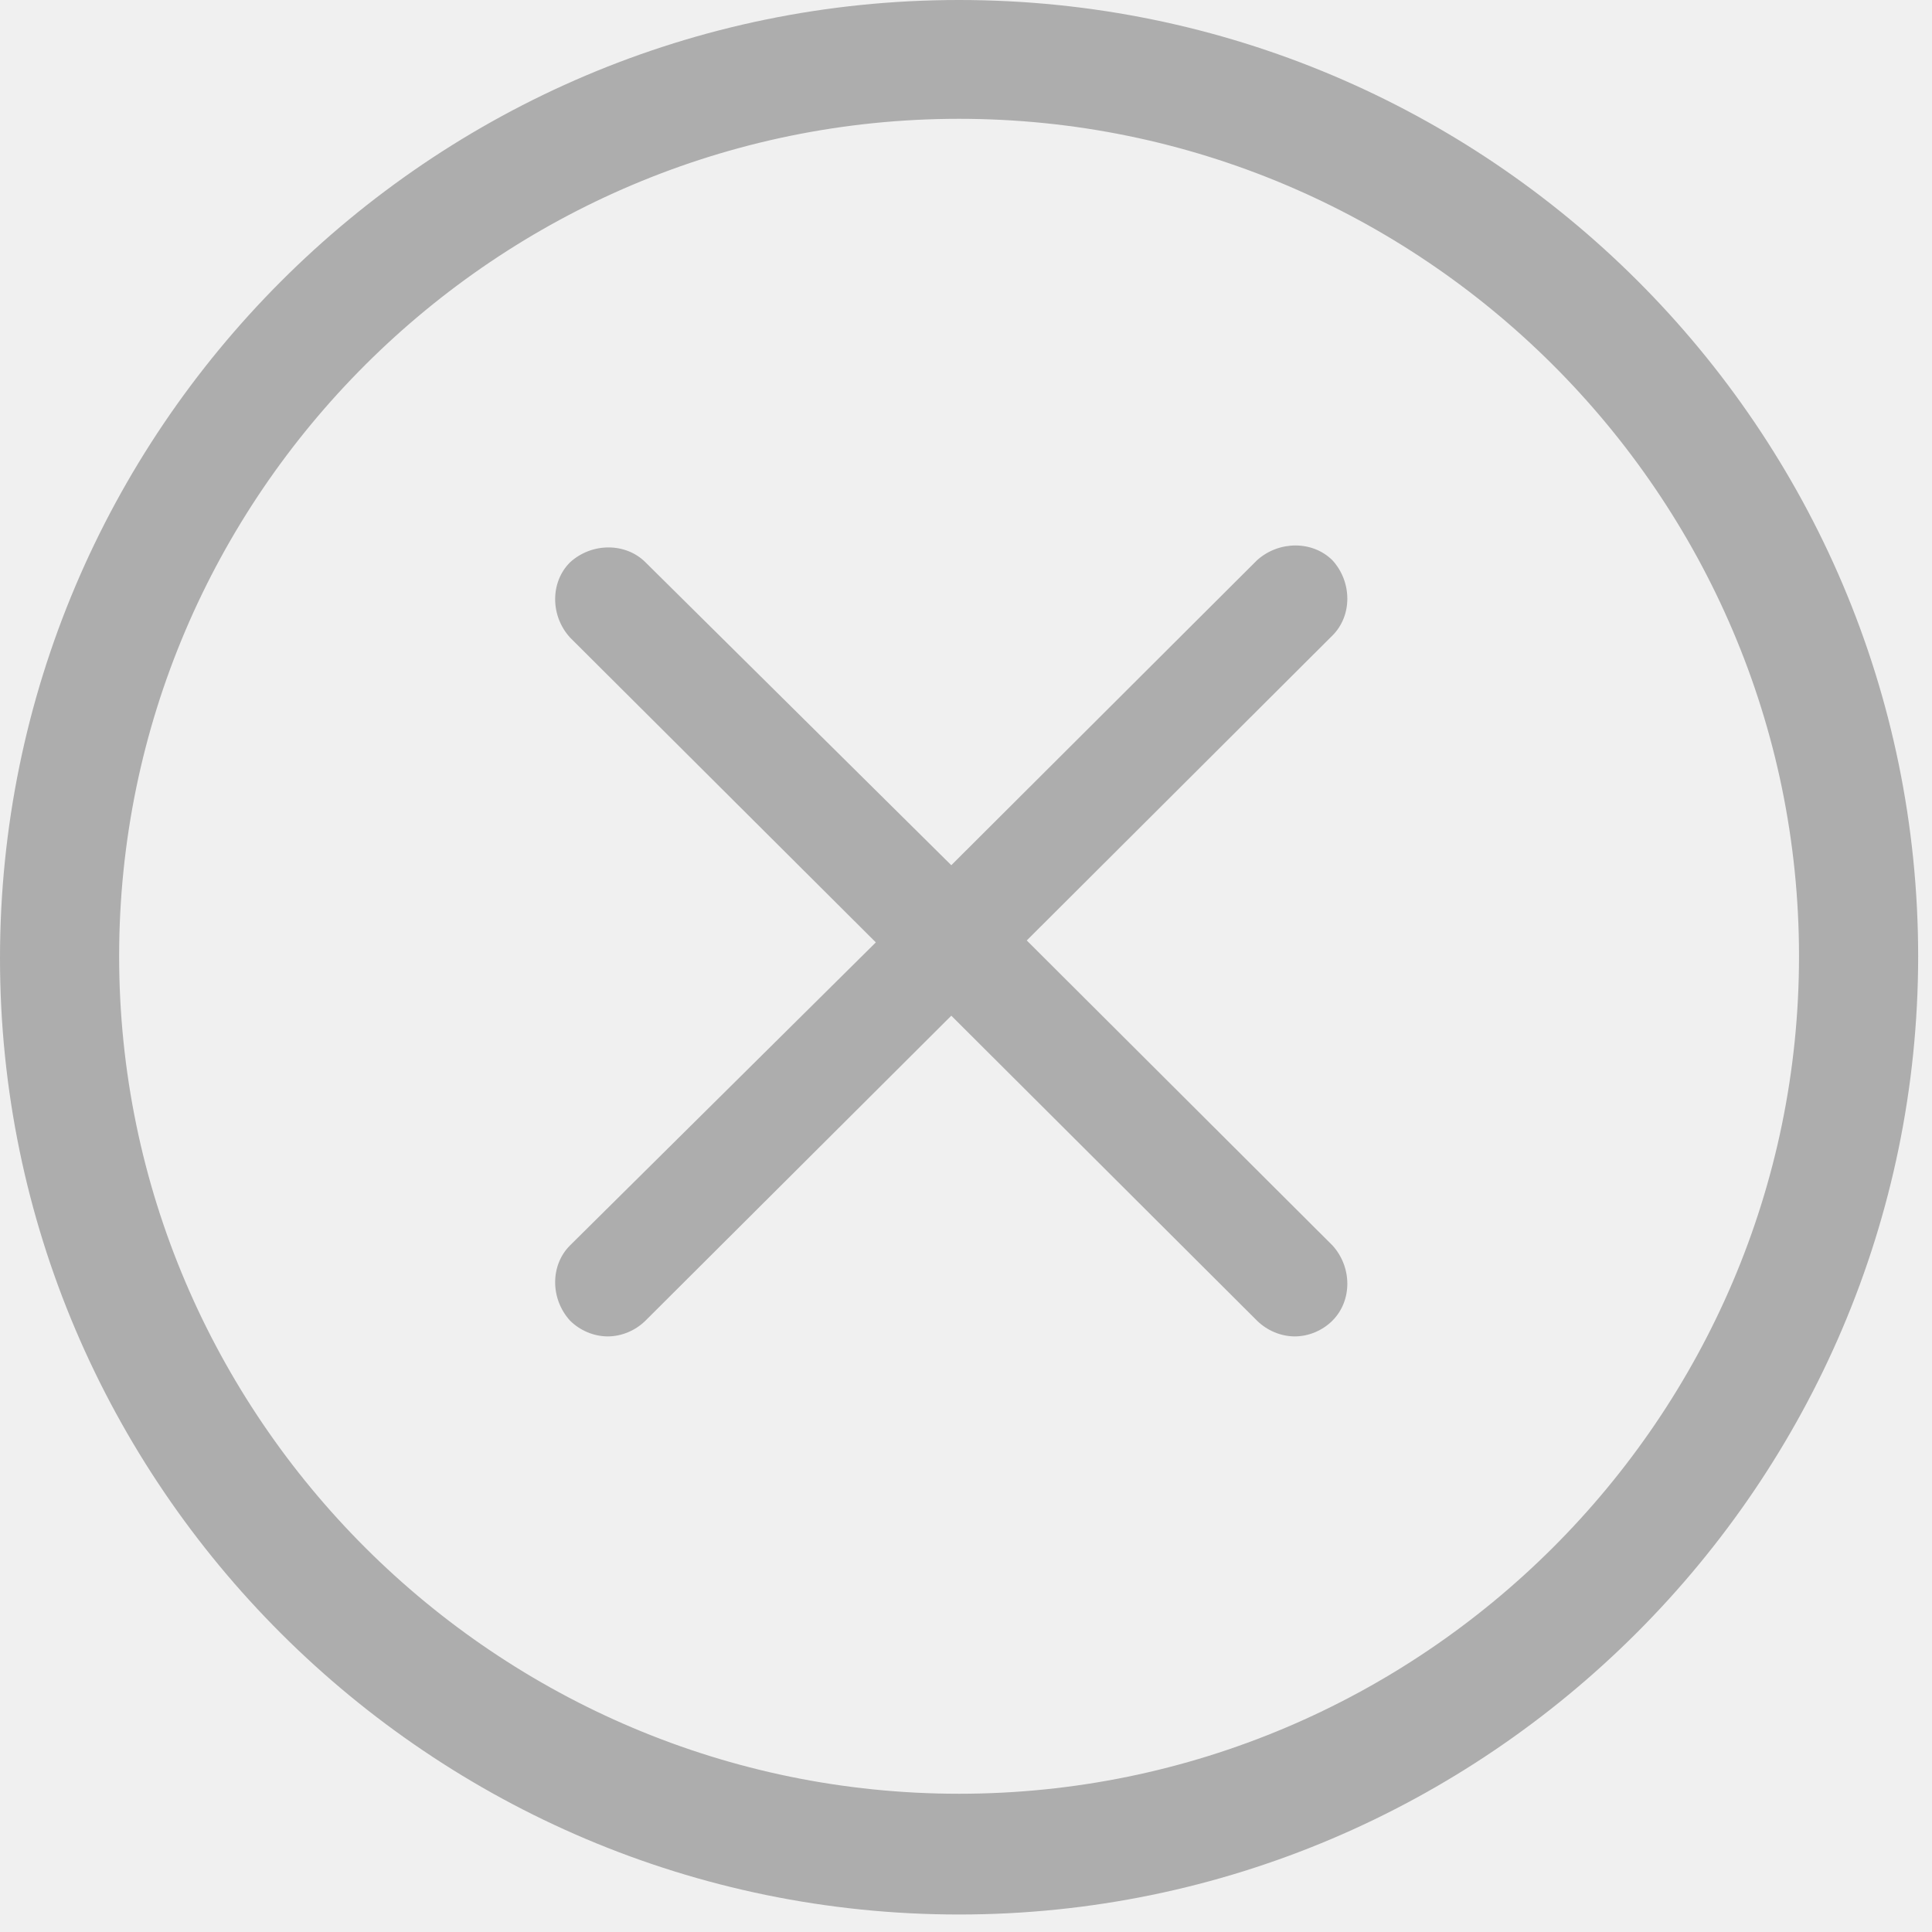
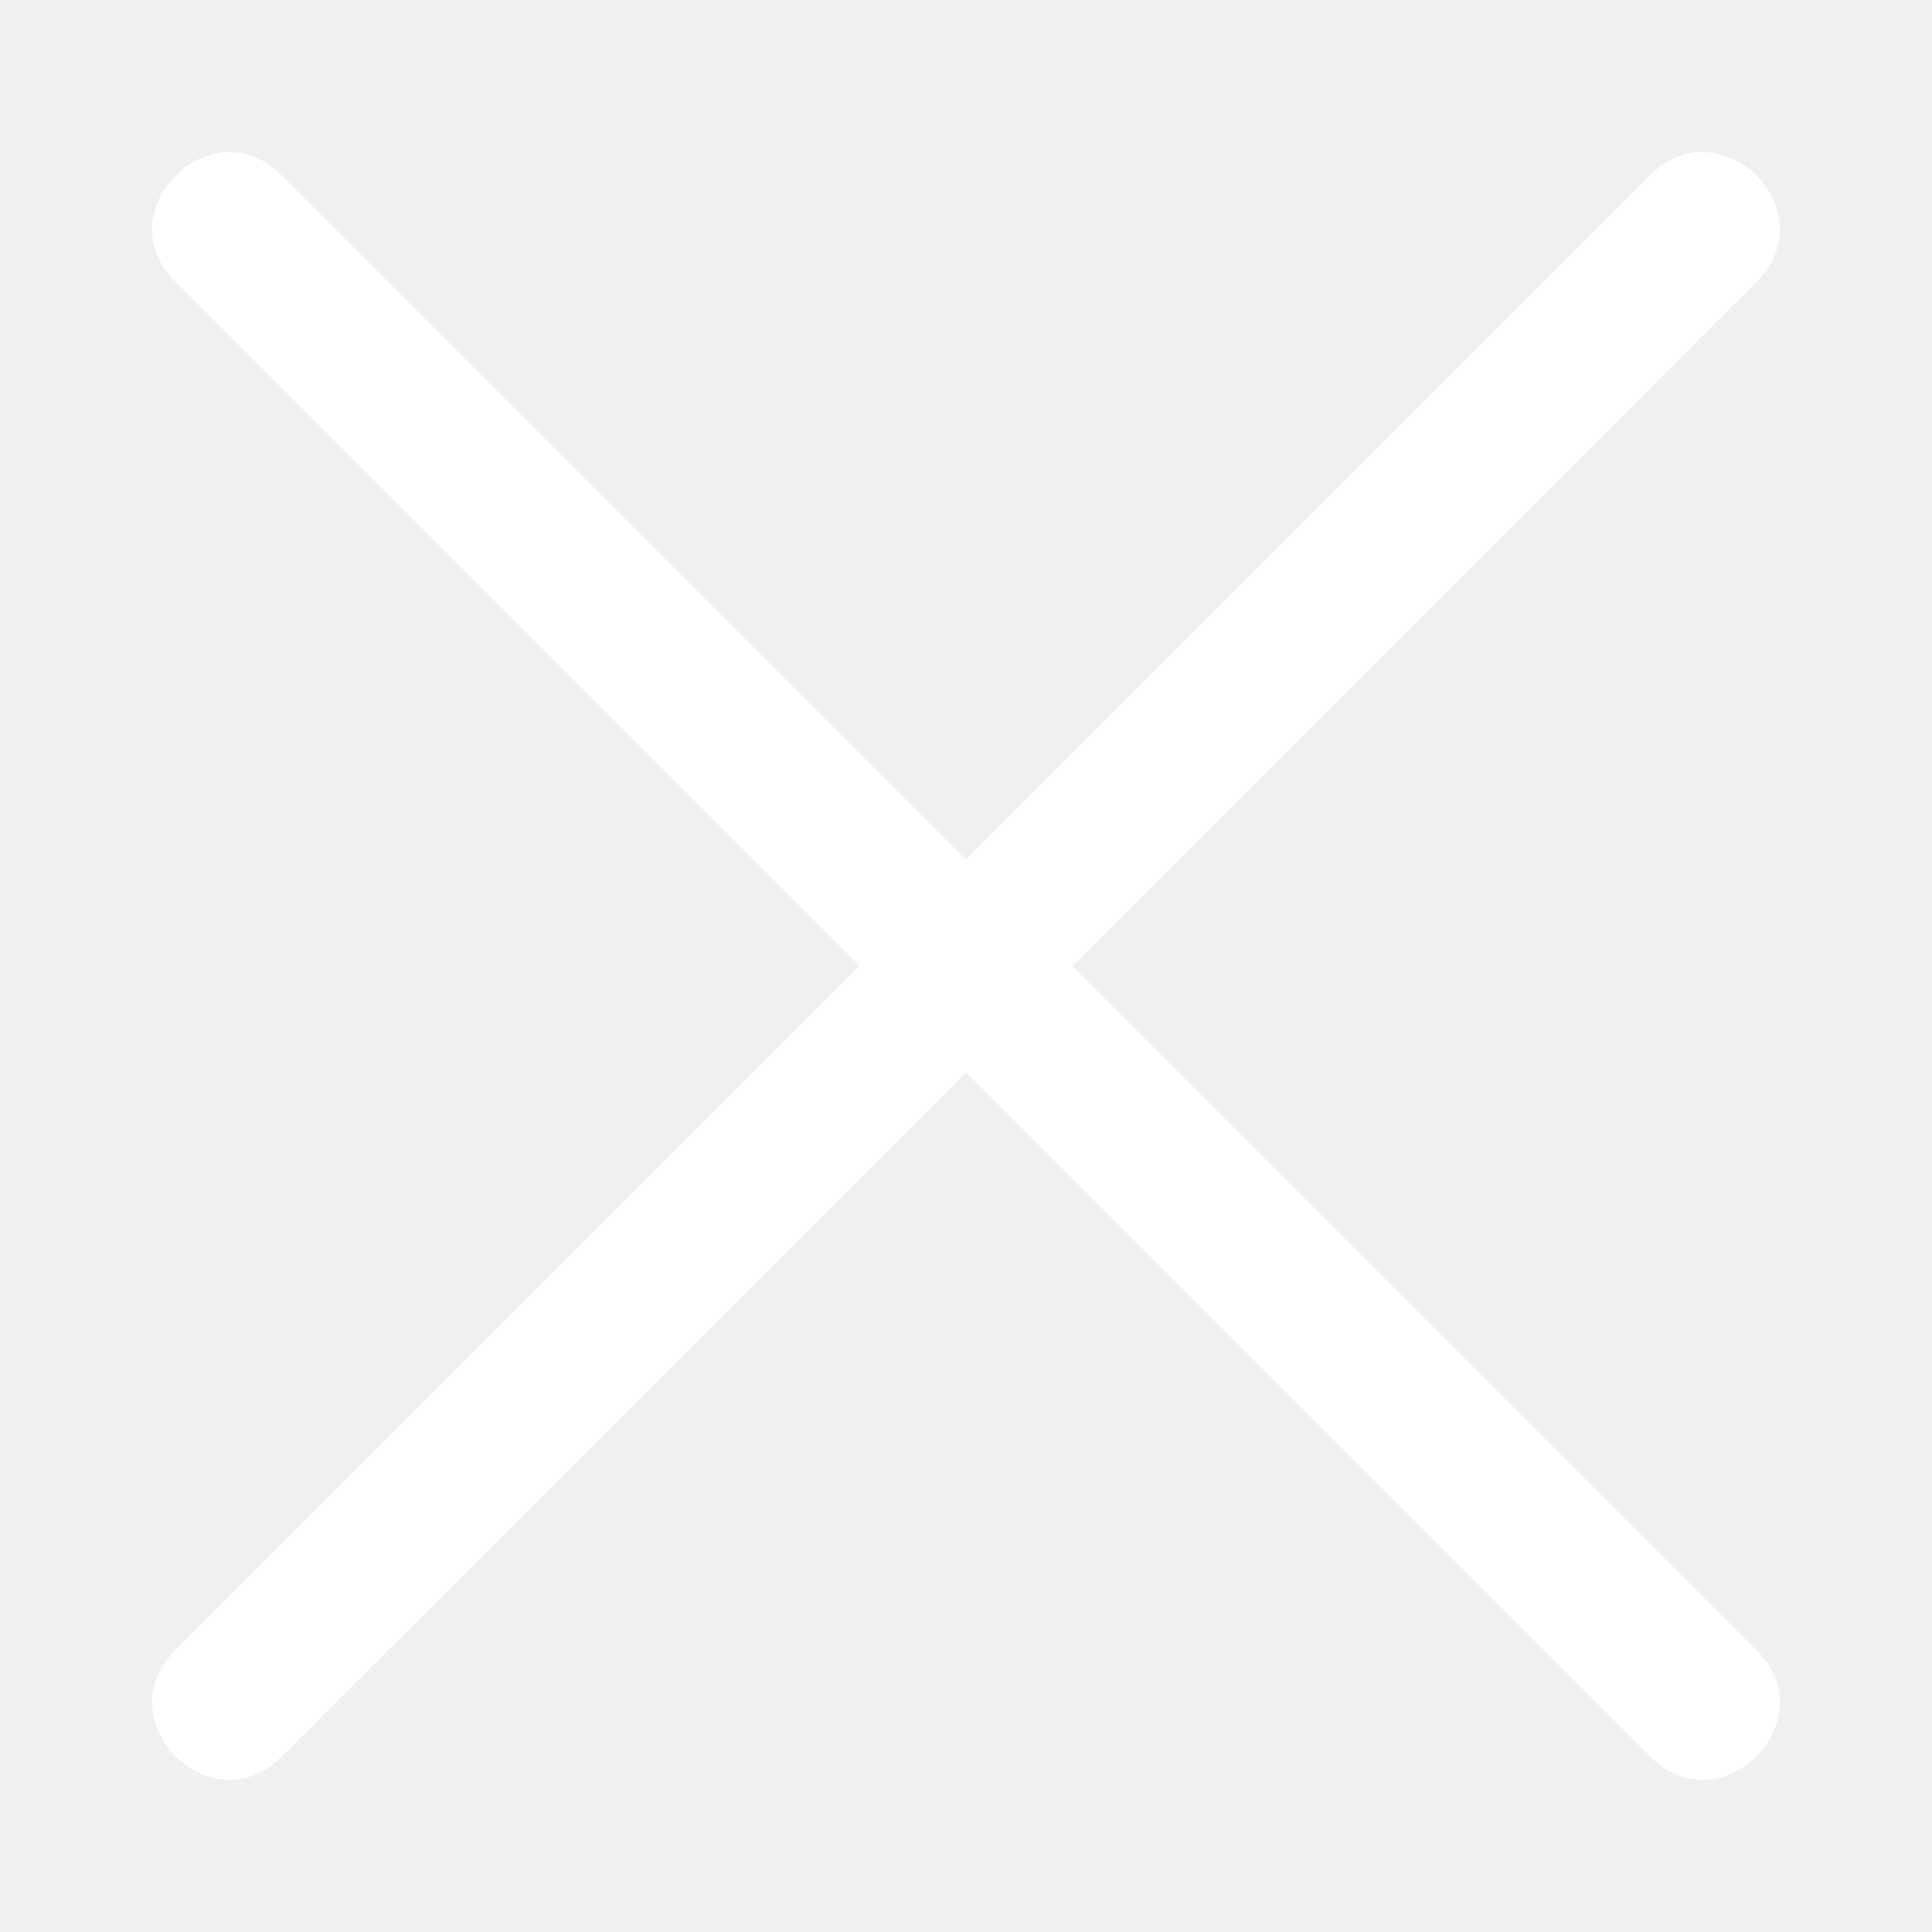
- <svg xmlns="http://www.w3.org/2000/svg" width="18" height="18" viewBox="0 0 18 18" fill="none">
-   <path d="M8.935 17.837C4.014 17.837 0 13.834 0 8.928C0 4.021 3.996 0 8.935 0C13.875 0 17.871 4.003 17.871 8.909C17.871 13.816 13.856 17.837 8.935 17.837ZM8.935 1.107C4.625 1.107 1.11 4.611 1.11 8.909C1.11 13.207 4.625 16.712 8.935 16.712C13.246 16.712 16.761 13.207 16.761 8.909C16.761 4.611 13.246 1.107 8.935 1.107Z" fill="#ADADAD" />
-   <path d="M9.566 8.762L12.414 5.921C12.599 5.737 12.599 5.423 12.414 5.22C12.229 5.036 11.915 5.036 11.711 5.22L8.863 8.061L6.014 5.239C5.829 5.054 5.514 5.054 5.311 5.239C5.126 5.423 5.126 5.737 5.311 5.94L8.16 8.78L5.311 11.603C5.126 11.787 5.126 12.101 5.311 12.304C5.403 12.396 5.533 12.451 5.662 12.451C5.792 12.451 5.921 12.396 6.014 12.304L8.863 9.463L11.711 12.304C11.804 12.396 11.934 12.451 12.063 12.451C12.193 12.451 12.322 12.396 12.414 12.304C12.599 12.119 12.599 11.806 12.414 11.603L9.566 8.762Z" fill="#ADADAD" />
+ <svg xmlns="http://www.w3.org/2000/svg" width="12" height="12" viewBox="0 0 12 12" fill="none">
+   <path fill-rule="evenodd" clip-rule="evenodd" d="M10.252 1.087C10.688 0.652 11.348 1.312 10.913 1.747L6.661 6L10.913 10.252C11.348 10.687 10.688 11.348 10.252 10.913L6 6.661L1.747 10.913C1.312 11.348 0.652 10.687 1.087 10.252L5.339 6L1.087 1.747C0.652 1.312 1.312 0.652 1.747 1.087L6 5.339L10.252 1.087Z" fill="white" />
</svg>
